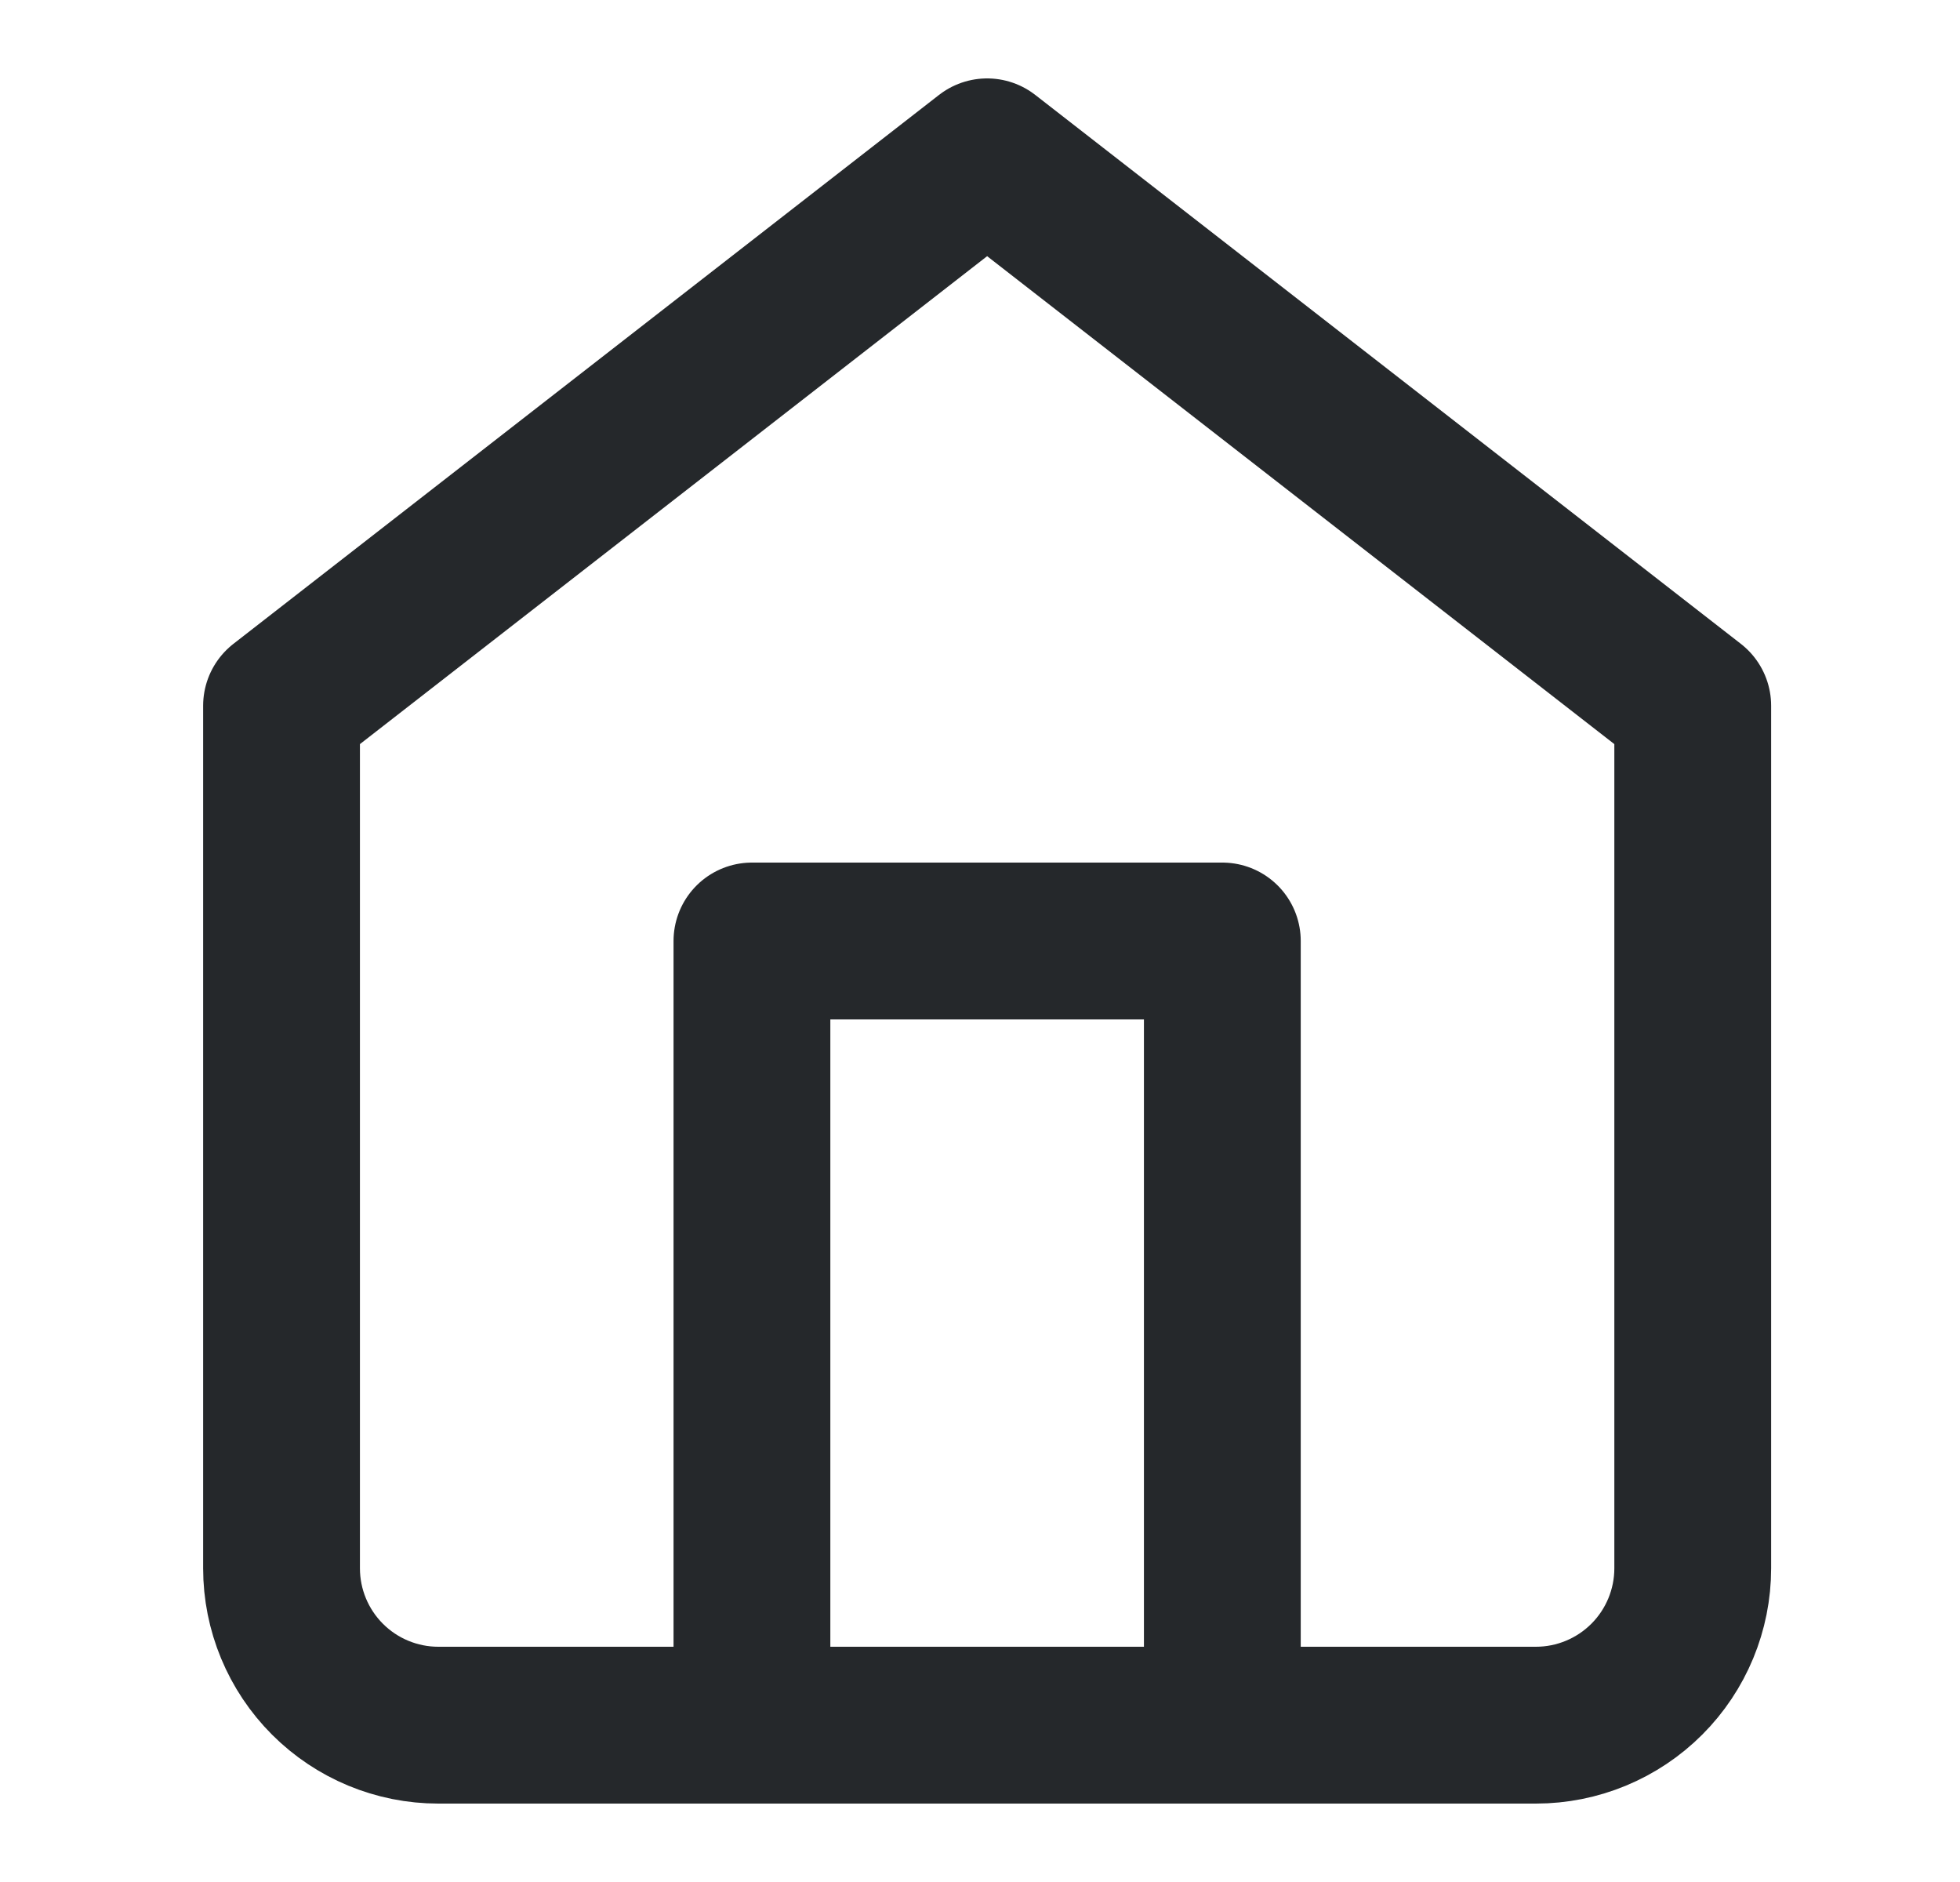
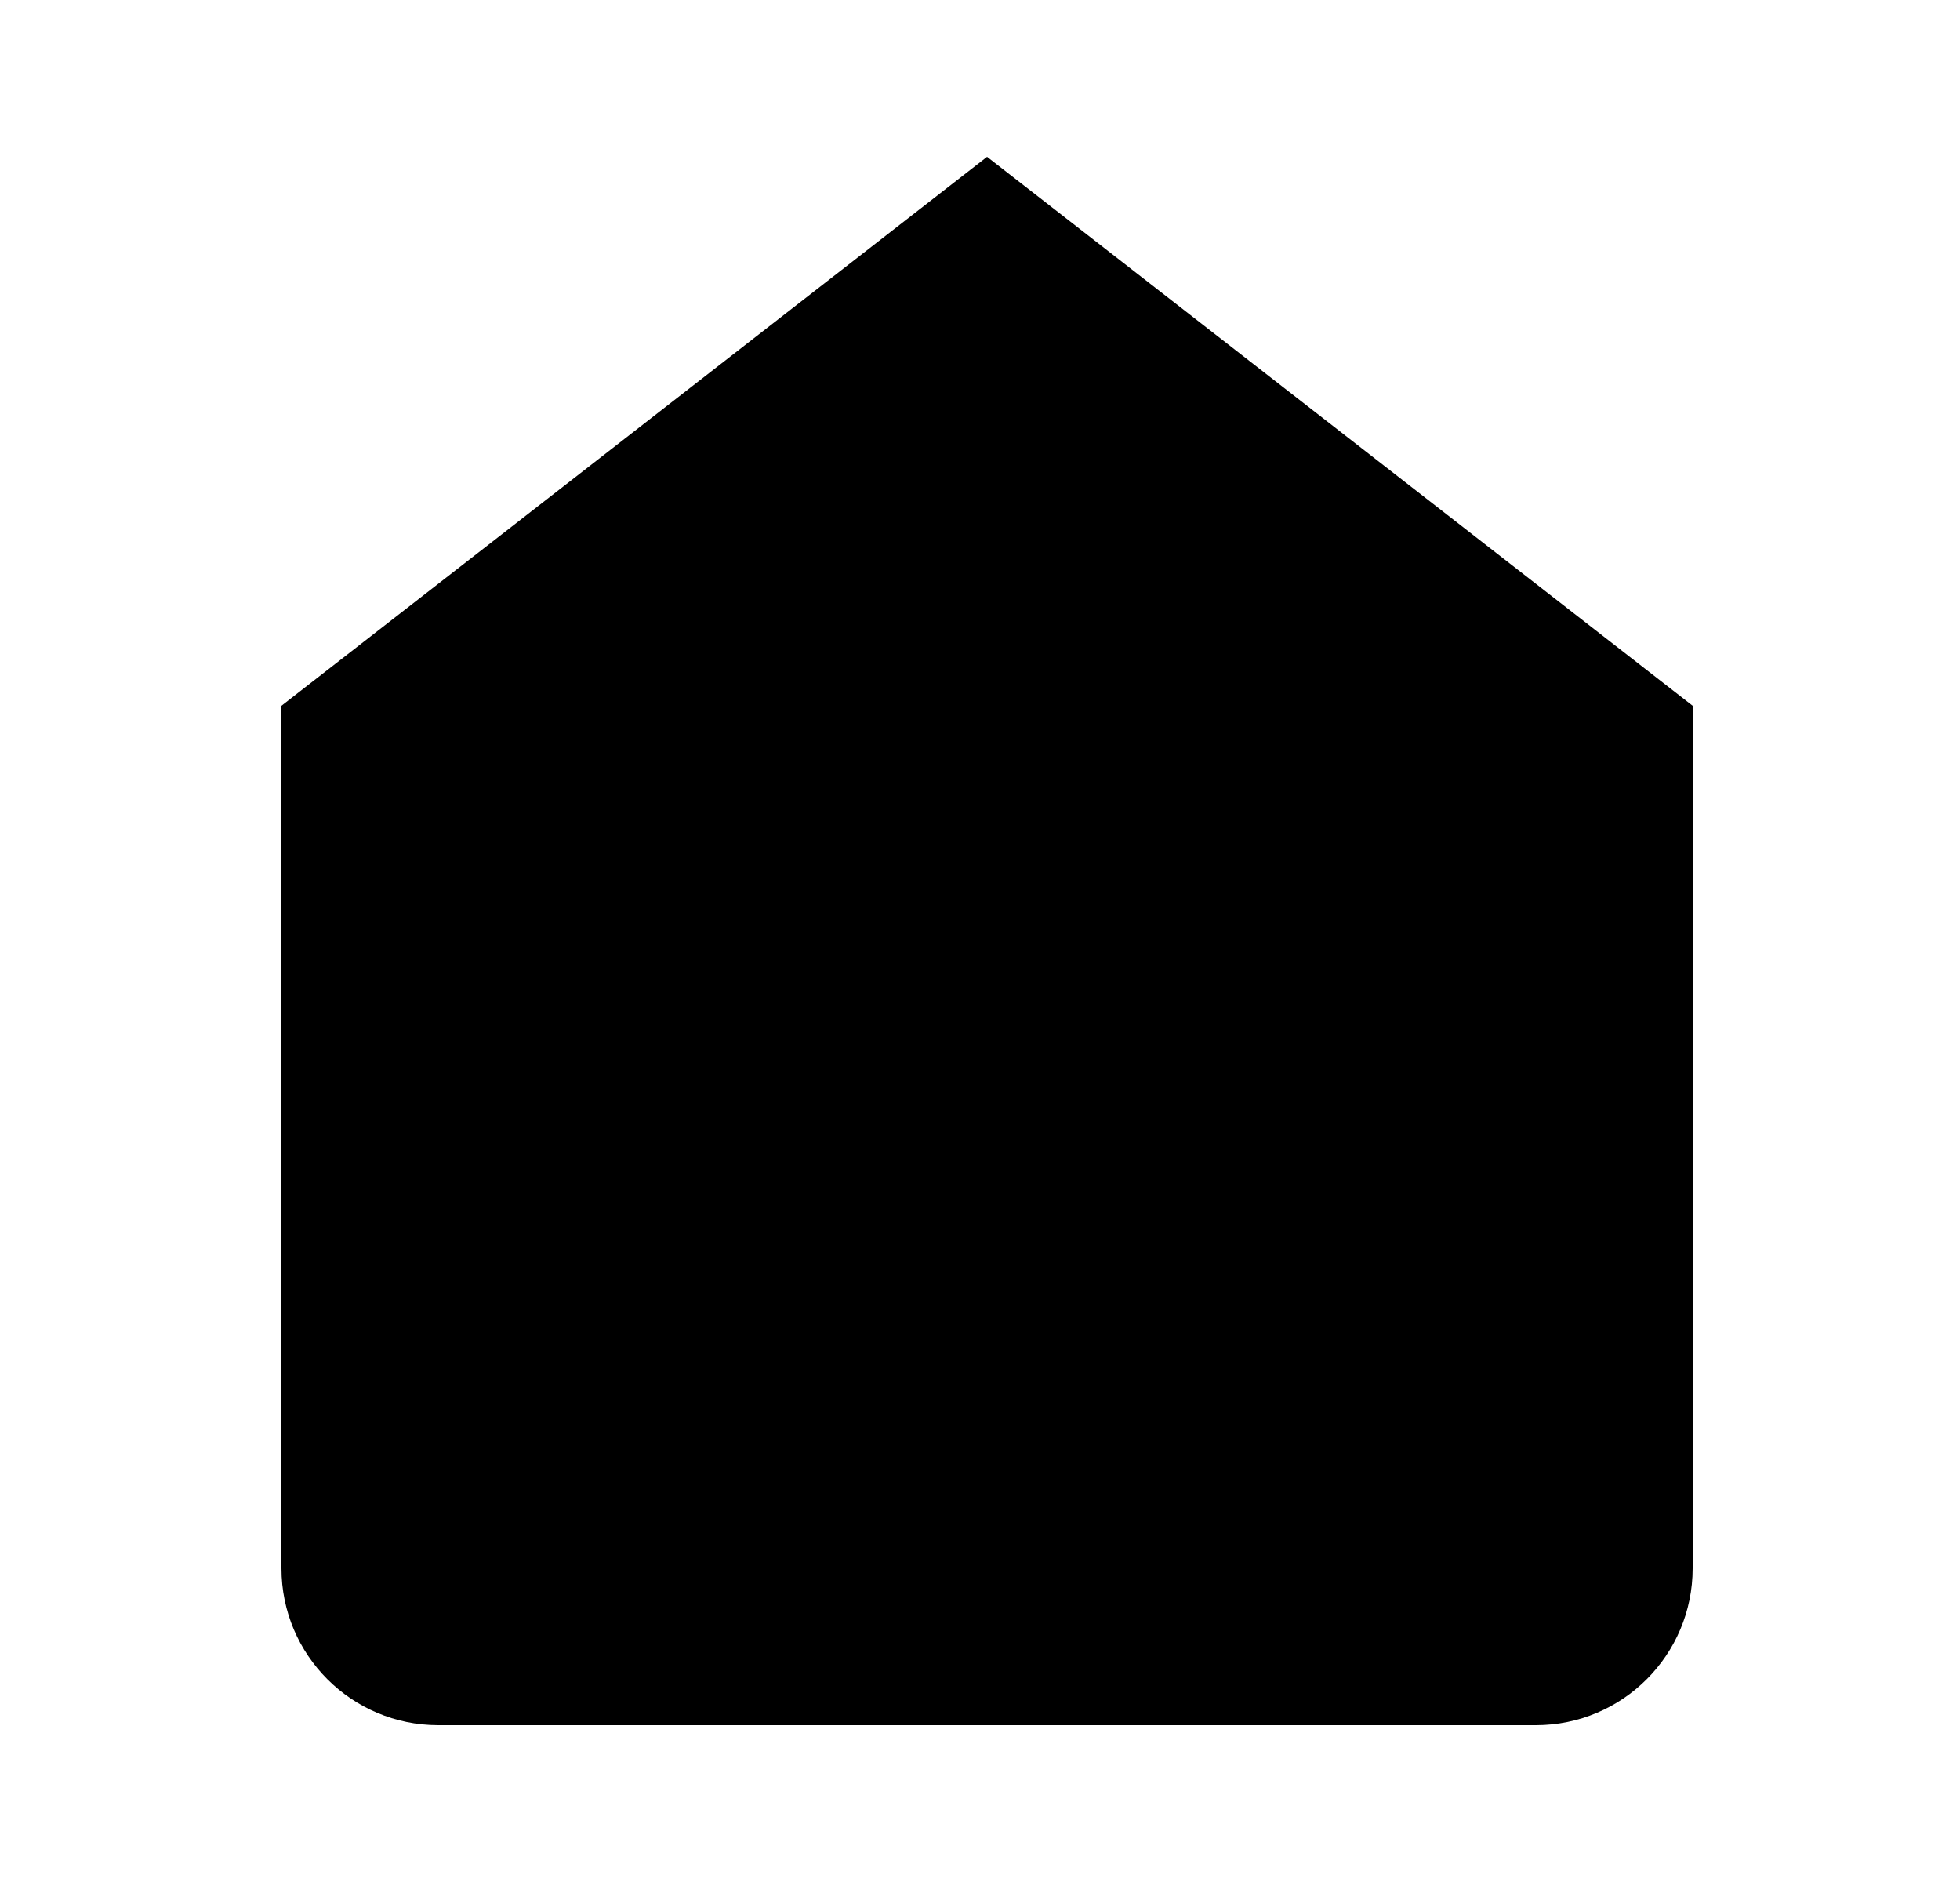
- <svg xmlns="http://www.w3.org/2000/svg" width="25" height="24" viewBox="0 0 25 24" fill="none">
-   <path d="M3.591 9L12.591 2L21.591 9V20C21.591 20.53 21.38 21.039 21.005 21.414C20.63 21.789 20.121 22 19.591 22H5.591C5.06 22 4.552 21.789 4.177 21.414C3.802 21.039 3.591 20.53 3.591 20V9Z" stroke="#25282B" stroke-width="2" stroke-linecap="round" stroke-linejoin="round" />
-   <path d="M9.591 22V12H15.591V22" stroke="#25282B" stroke-width="2" stroke-linecap="round" stroke-linejoin="round" />
+ <svg xmlns="http://www.w3.org/2000/svg" viewBox="0 0 25 24">
+   <path stroke-linecap="round" stroke-linejoin="round" stroke-width="2" d="m3.59 9 9-7 9 7v11a2 2 0 0 1-2 2h-14a2 2 0 0 1-2-2V9Z" />
+   <path stroke-linecap="round" stroke-linejoin="round" stroke-width="2" d="M9.59 22V12h6v10" />
</svg>
